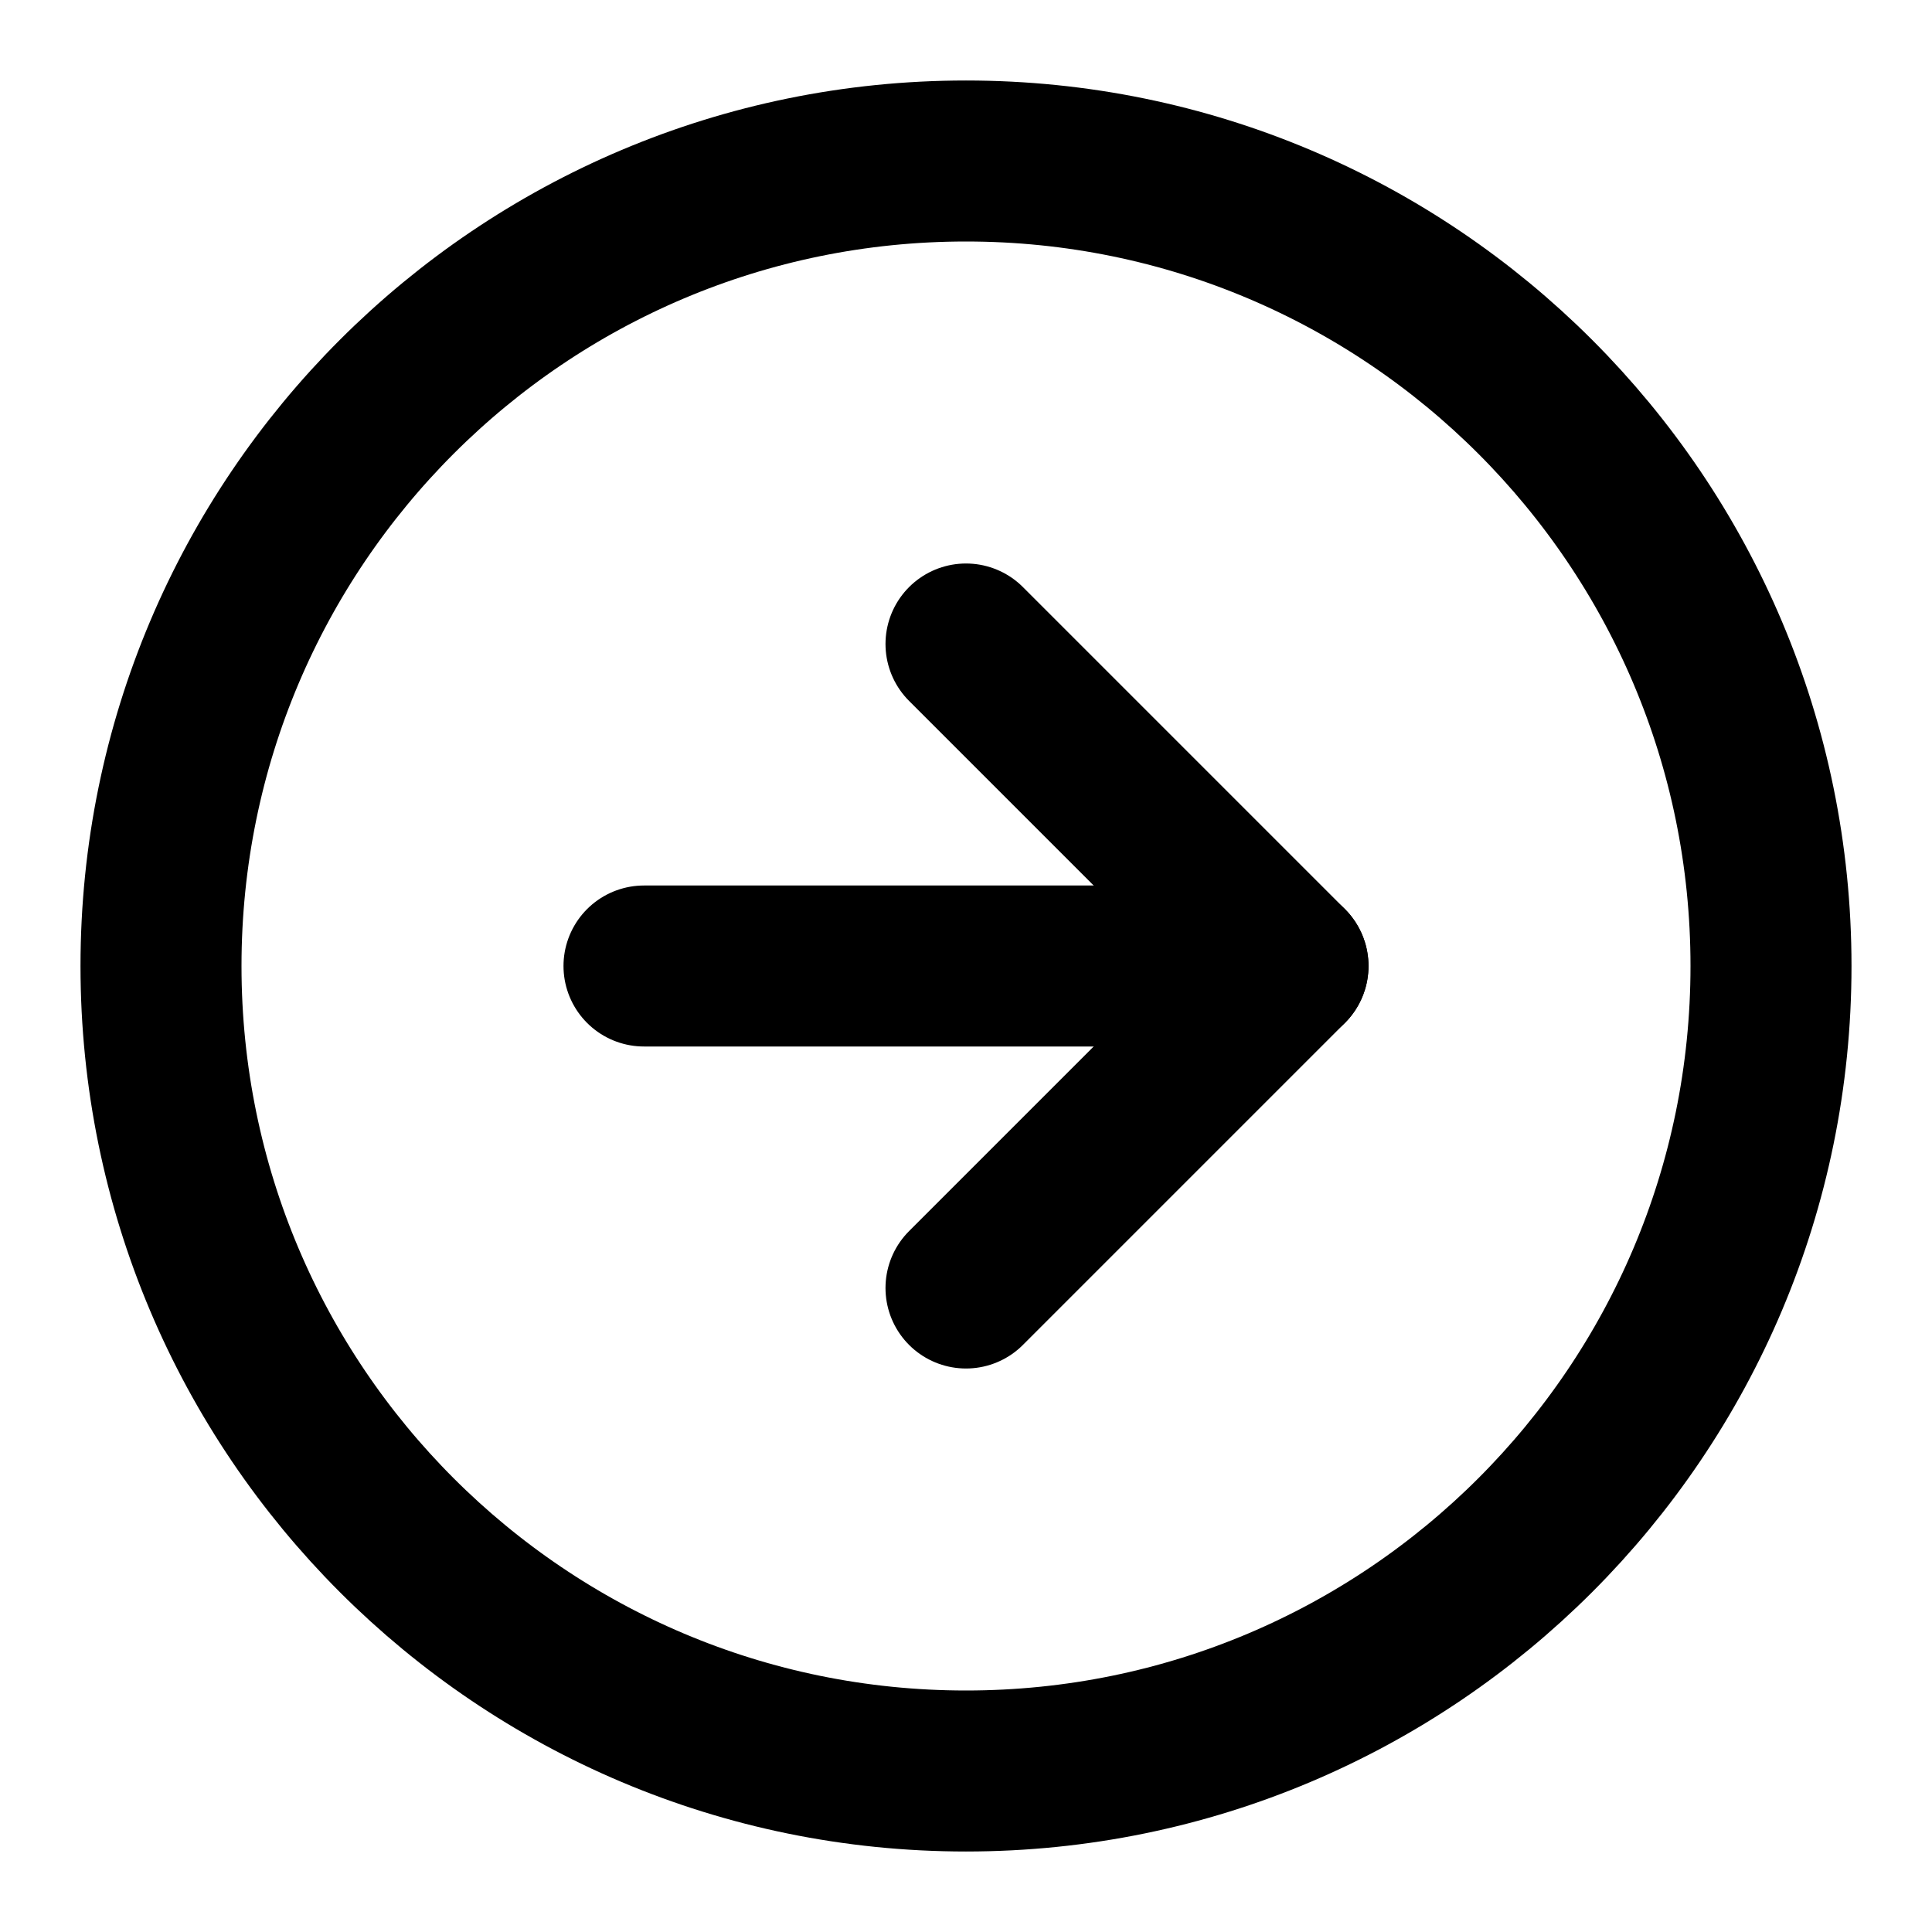
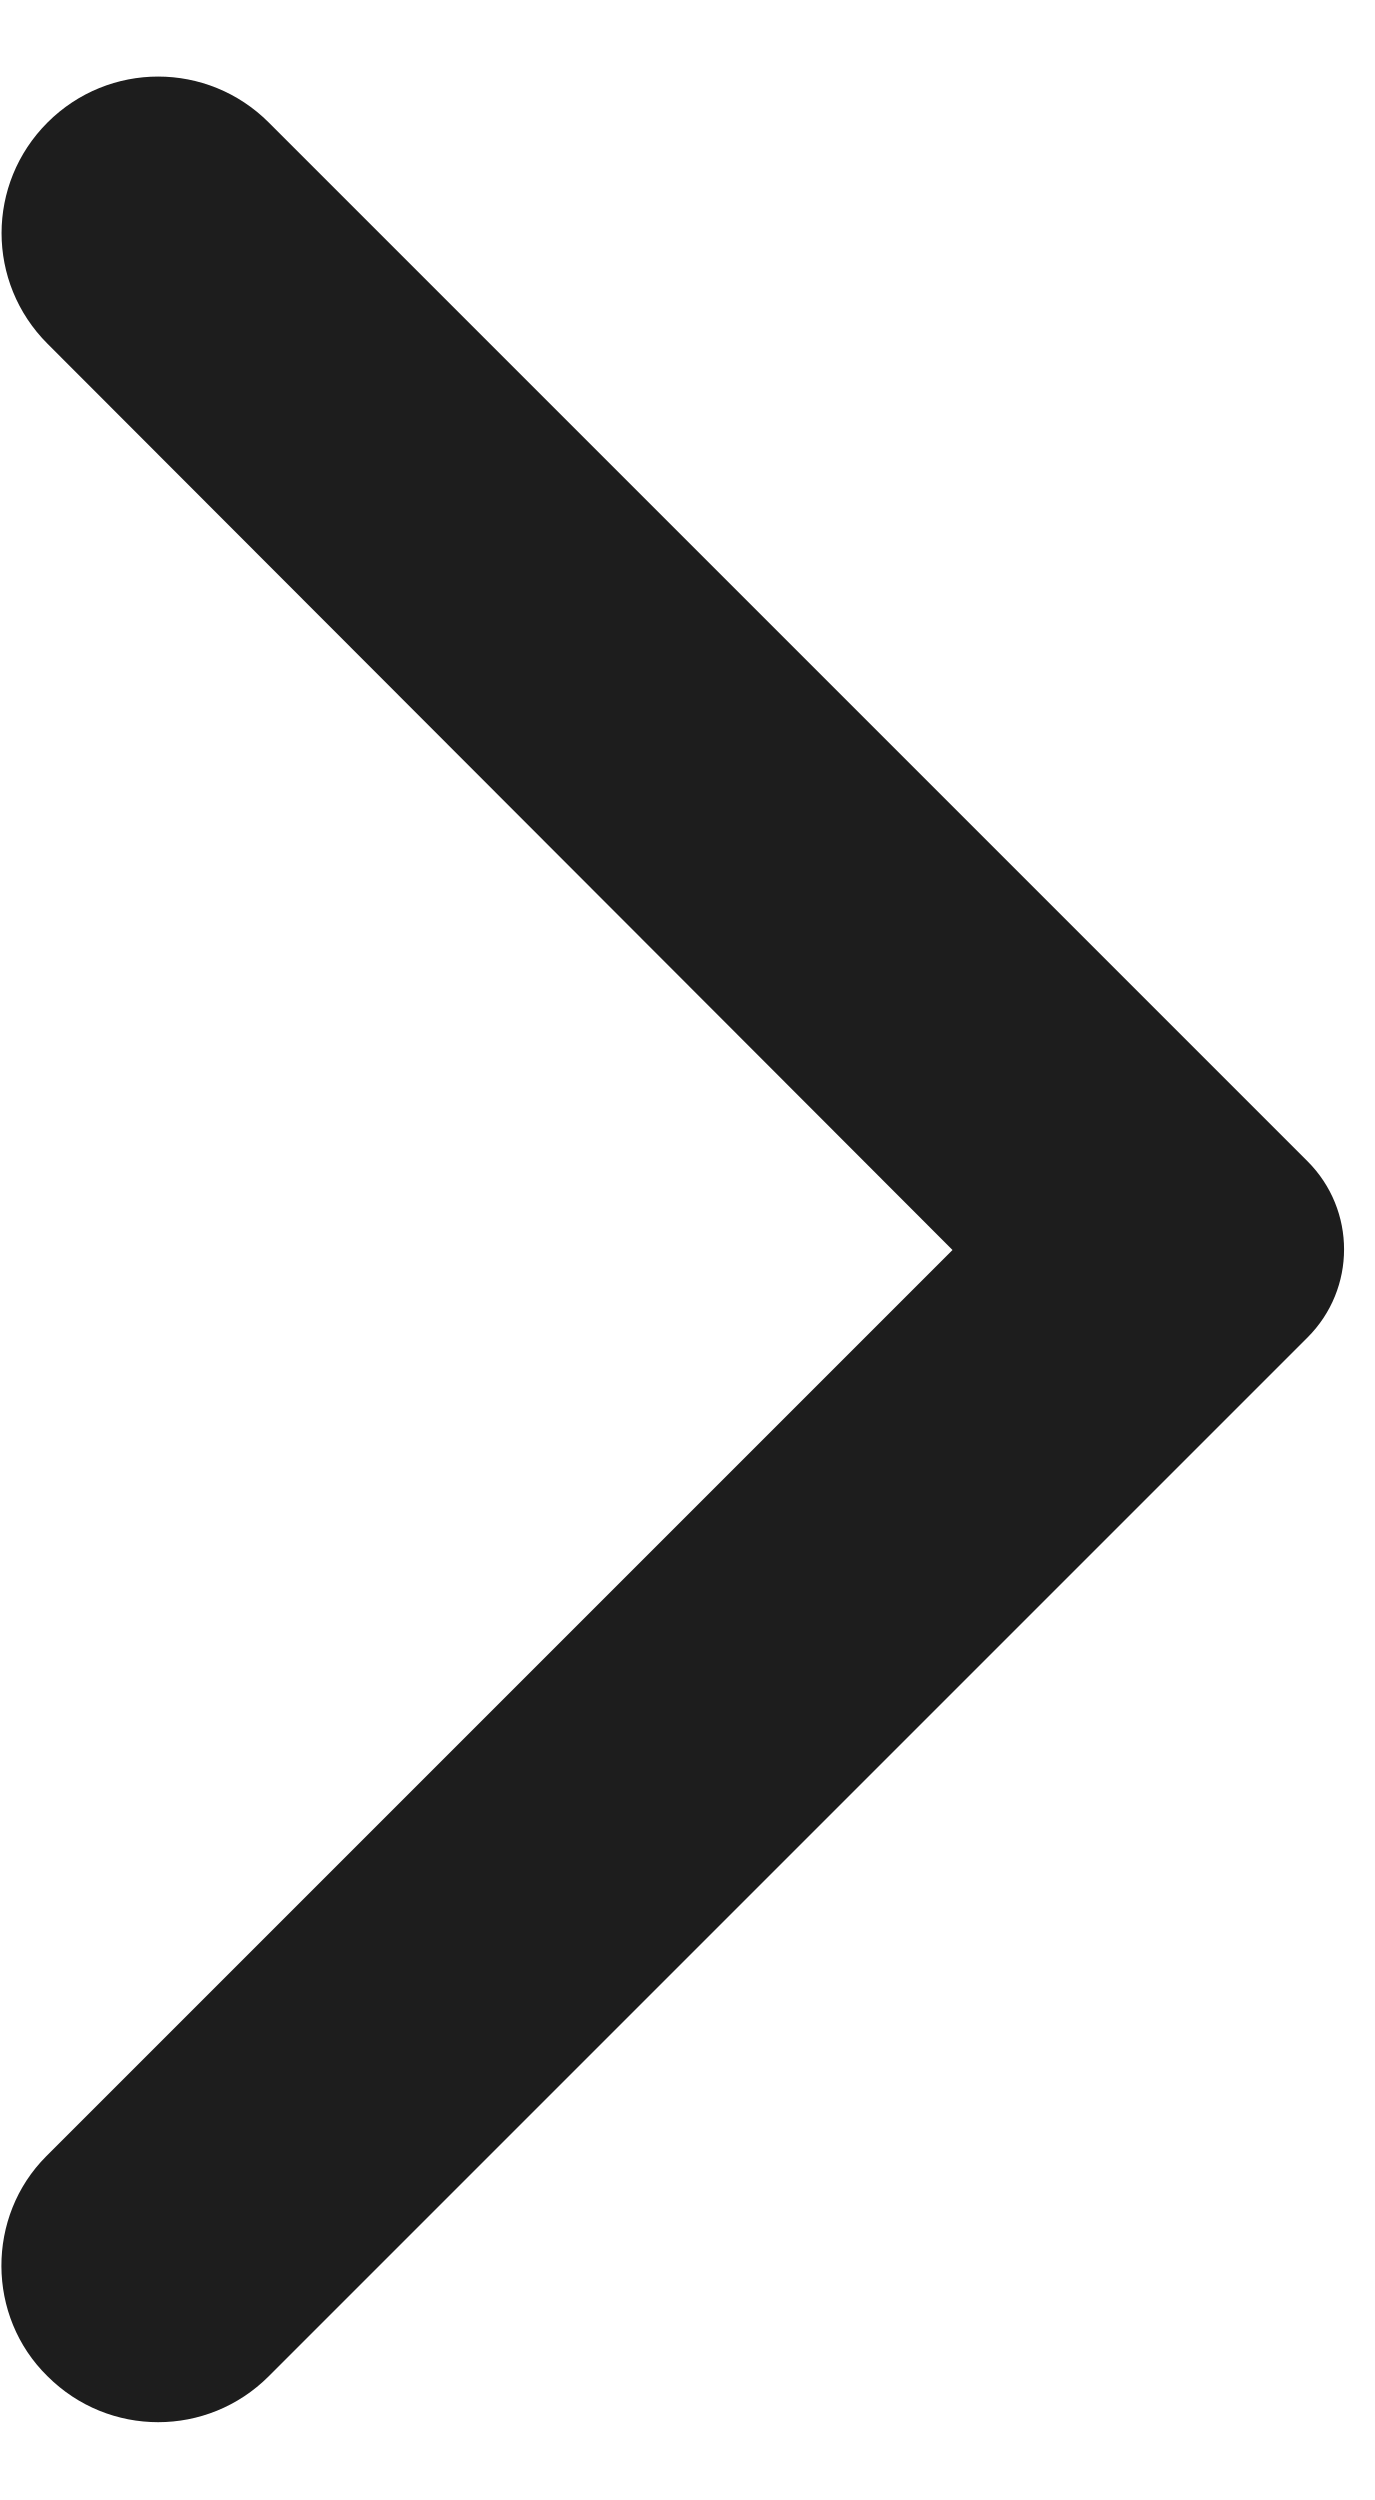
- <svg xmlns="http://www.w3.org/2000/svg" viewBox="0 0 24 24" fill="none" stroke="currentColor" stroke-width="2" stroke-linecap="round" stroke-linejoin="round" class="feather feather-arrow-right-circle">
-   <circle cx="12" cy="12" r="10" />
-   <polyline points="12 16 16 12 12 8" />
-   <line x1="8" y1="12" x2="16" y2="12" />
+ <svg xmlns="http://www.w3.org/2000/svg" width="11px" height="20px" viewBox="0 0 11 20" version="1.1">
+   <g id="Icons" stroke="none" stroke-width="1" fill="none" fill-rule="evenodd">
+     <g id="Rounded" transform="translate(-345, -3434)">
+       <g id="Navigation" transform="translate(100, 3378)">
+         <g id="-Round-/-Navigation-/-arrow_forward_ios" transform="translate(238, 54)">
+           <g>
+             <polygon id="Path" opacity="0.87" points="24 24 0 24 0 0 24 0" />
+             <path d="M7.38,21.01 C7.87,21.5 8.66,21.5 9.15,21.01 L17.46,12.7 C17.85,12.31 17.85,11.68 17.46,11.29 L9.15,2.98 C8.66,2.49 7.87,2.49 7.38,2.98 C6.89,3.47 6.89,4.26 7.38,4.75 L14.62,12 L7.37,19.25 C6.89,19.73 6.89,20.53 7.38,21.01 Z" id="🔹-Icon-Color" fill="#1D1D1D" />
+           </g>
+         </g>
+       </g>
+     </g>
+   </g>
</svg>
